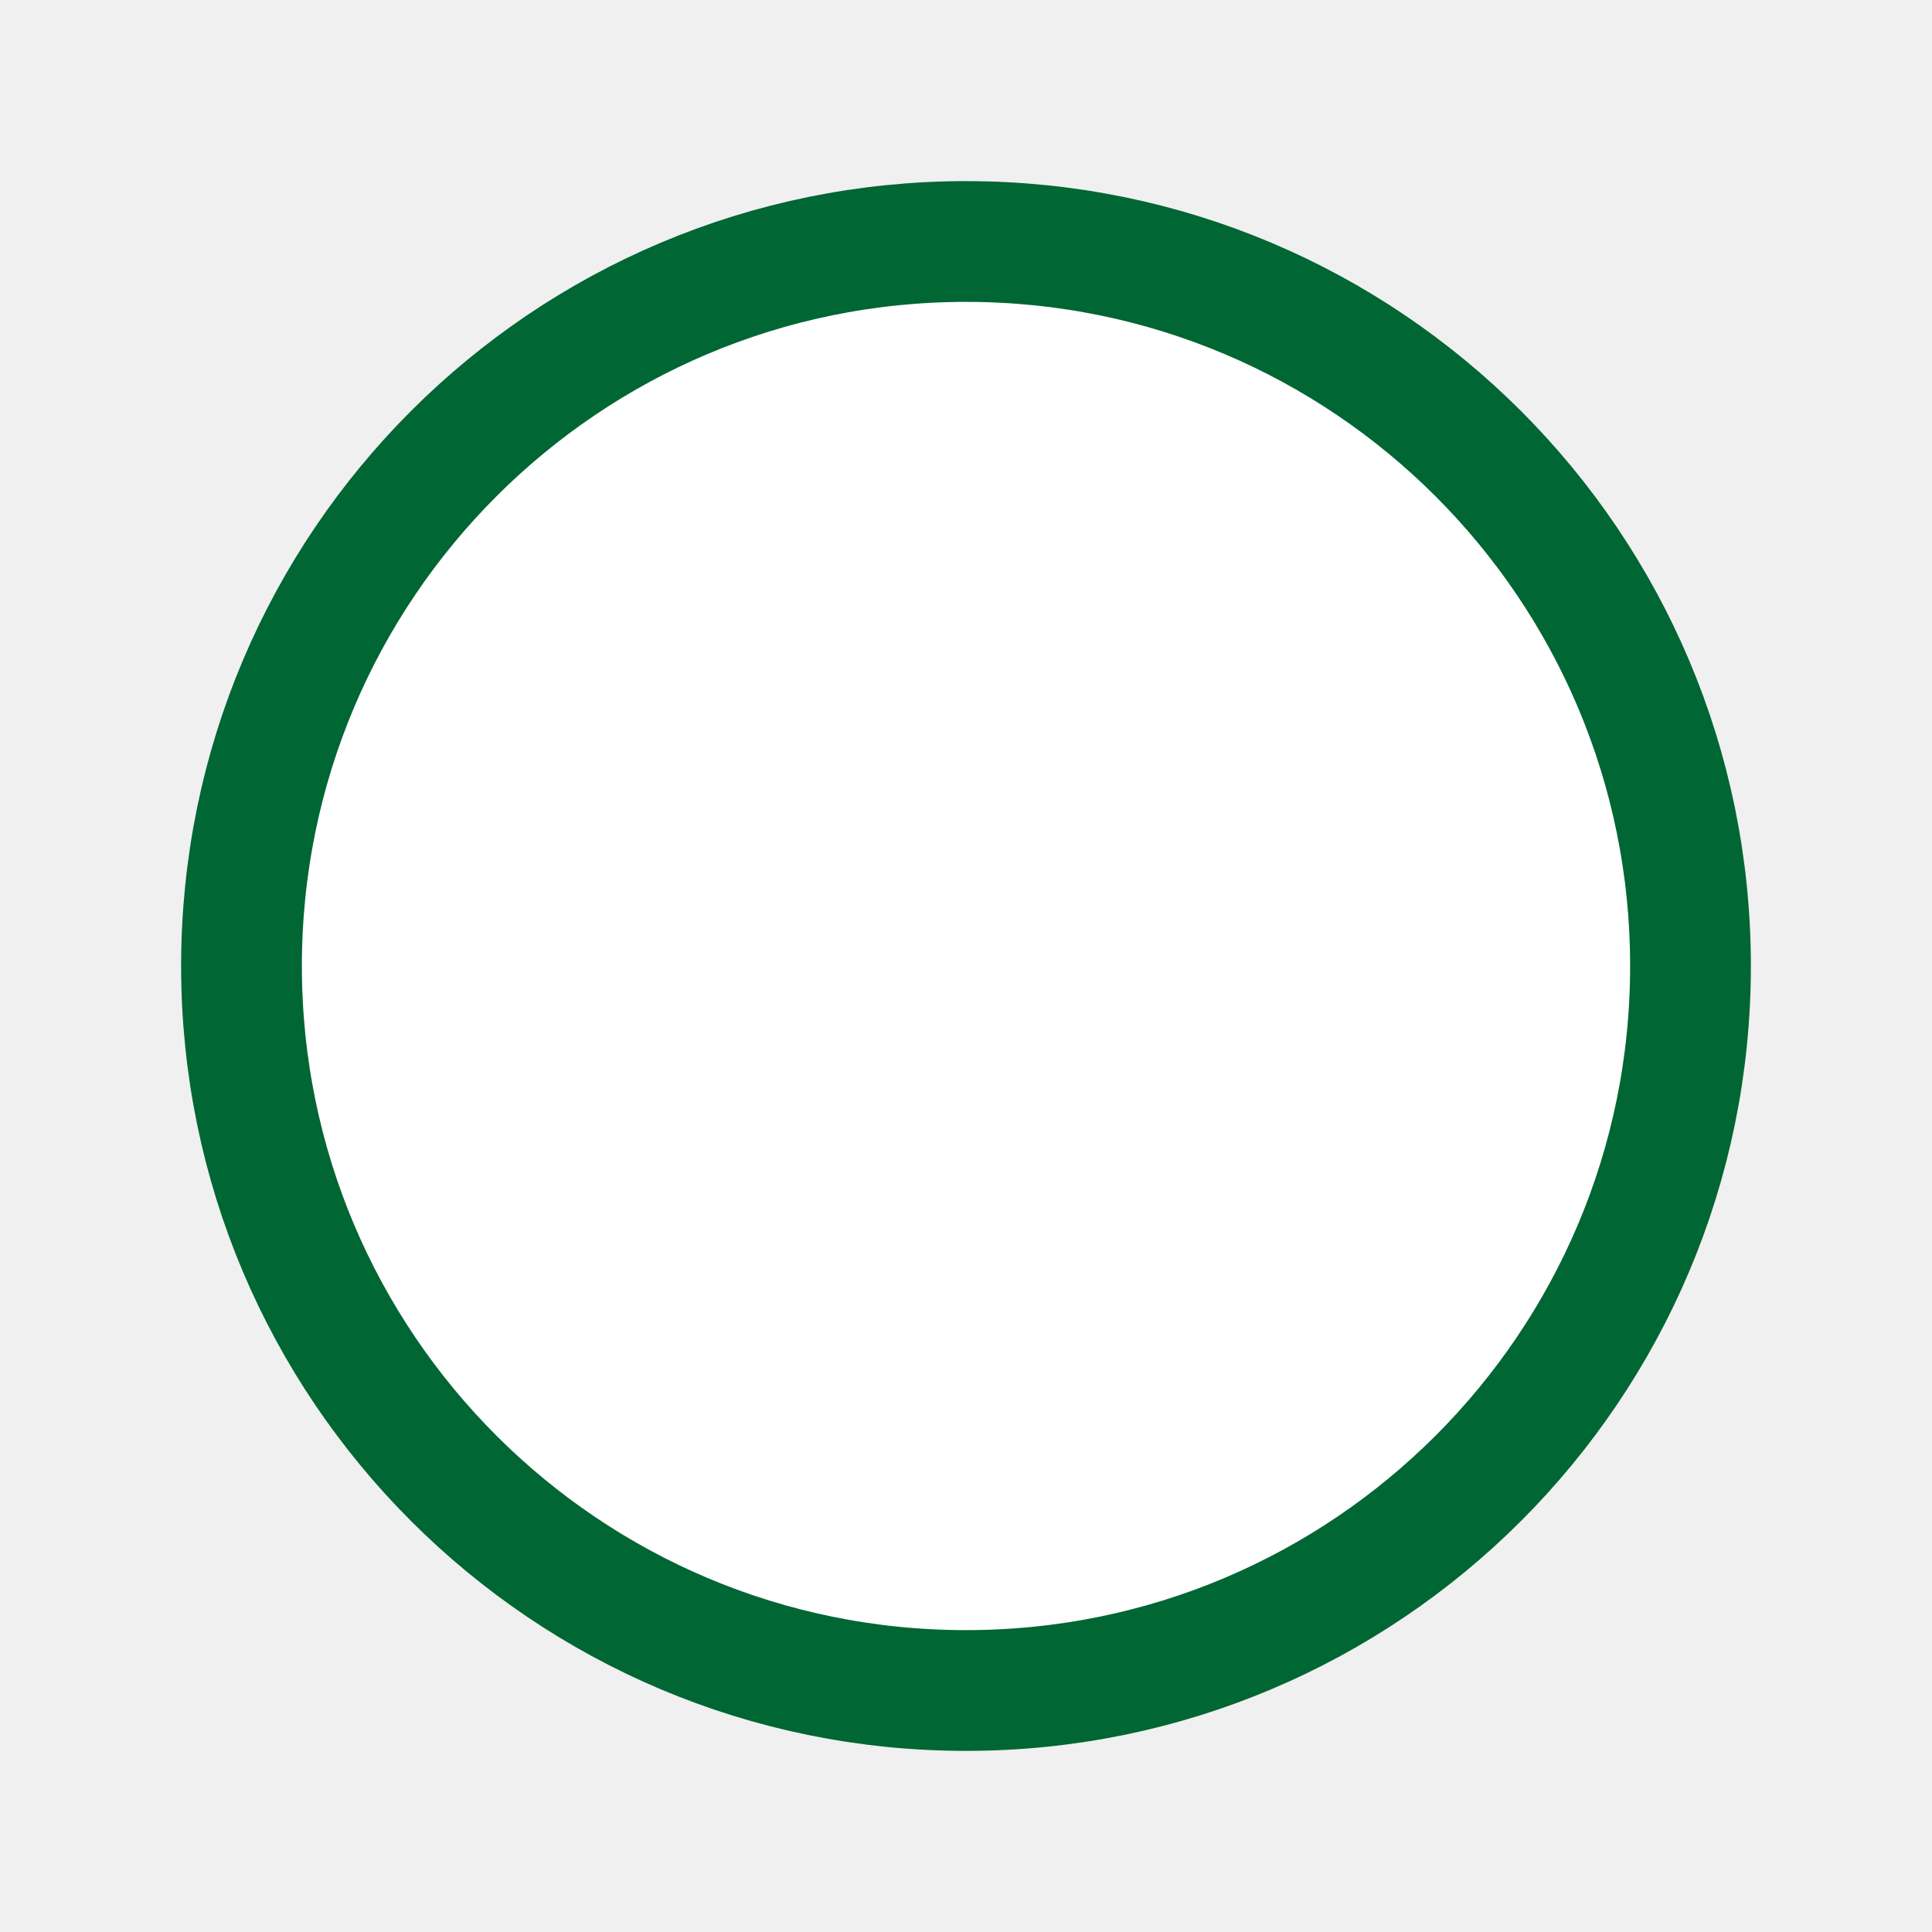
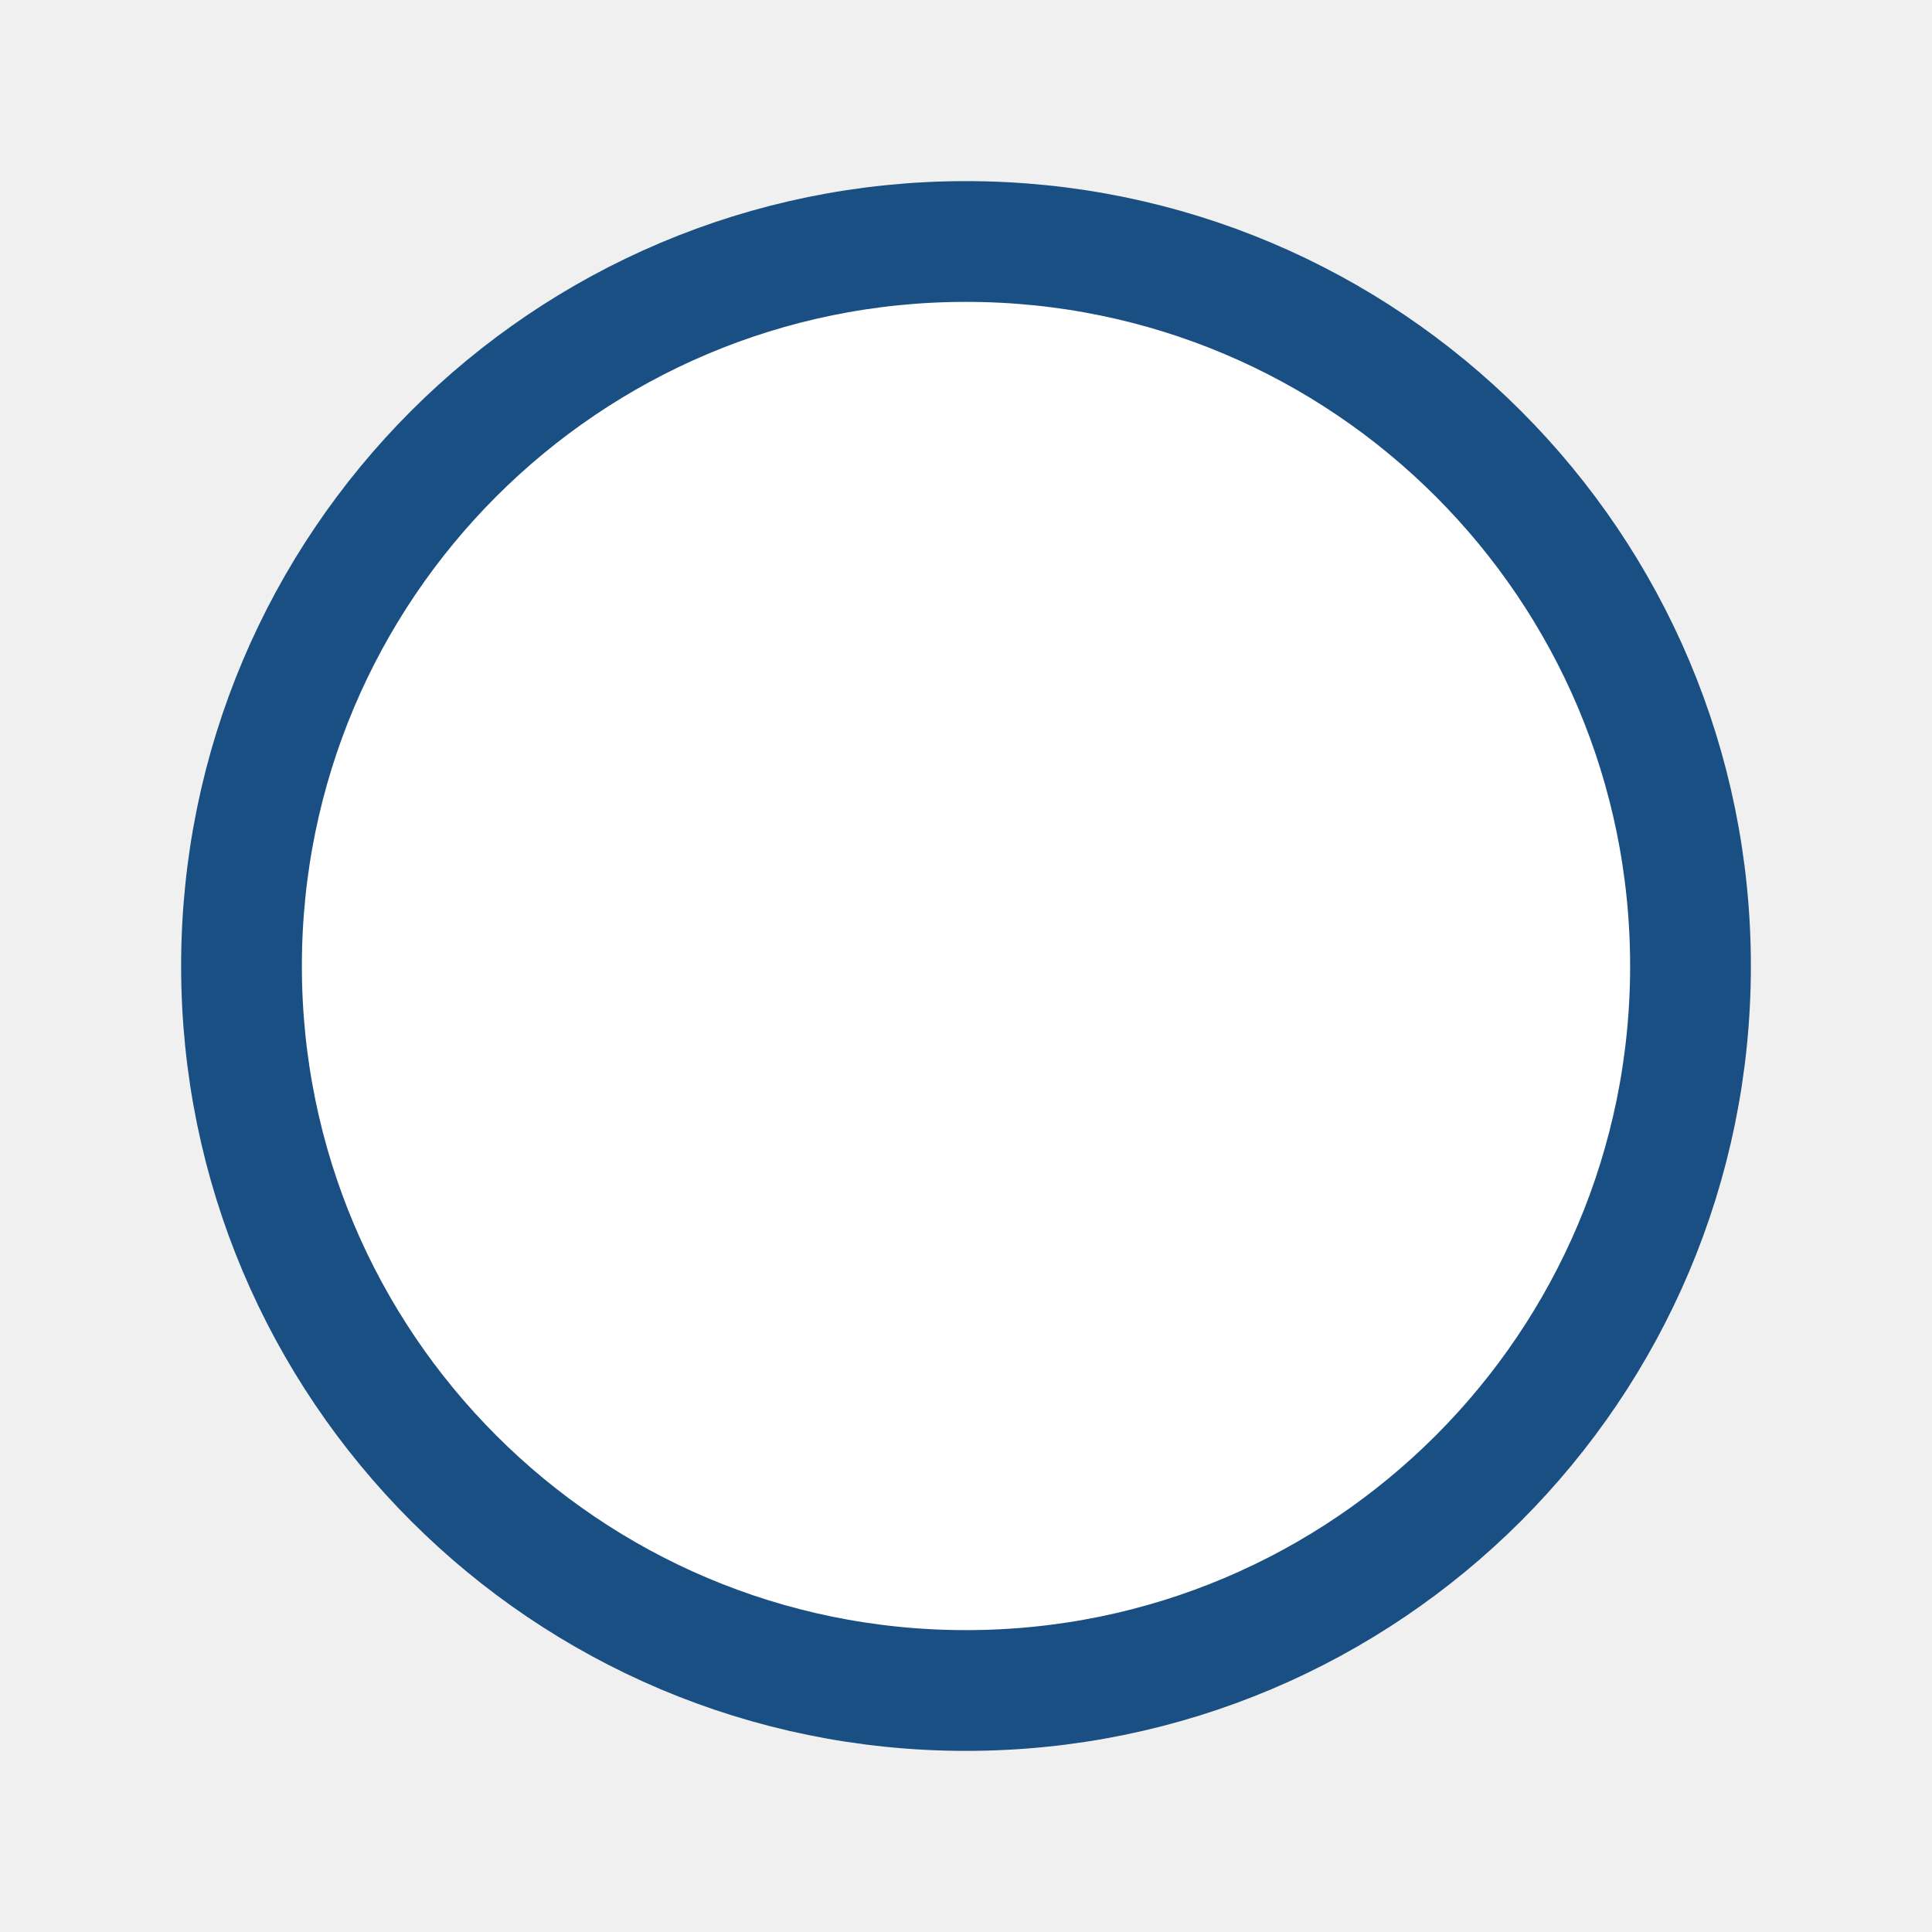
<svg xmlns="http://www.w3.org/2000/svg" width="24px" height="24px" viewBox="0 0 24 24" fill="none">
  <path opacity="1" d="M21 12C21 16.971 16.971 21 12 21C7.029 21 3 16.971 3 12C3 7.029 7.029 3 12 3C16.971 3 21 7.029 21 12Z" fill="#ffffff" />
-   <path d="M21 12C21 16.971 16.971 21 12 21C7.029 21 3 16.971 3 12C3 7.029 7.029 3 12 3C16.971 3 21 7.029 21 12Z" stroke="#006633" stroke-width="1.5" />
+   <path d="M21 12C21 16.971 16.971 21 12 21C7.029 21 3 16.971 3 12C3 7.029 7.029 3 12 3C16.971 3 21 7.029 21 12Z" stroke="#194f82" stroke-width="1.5" />
</svg>
